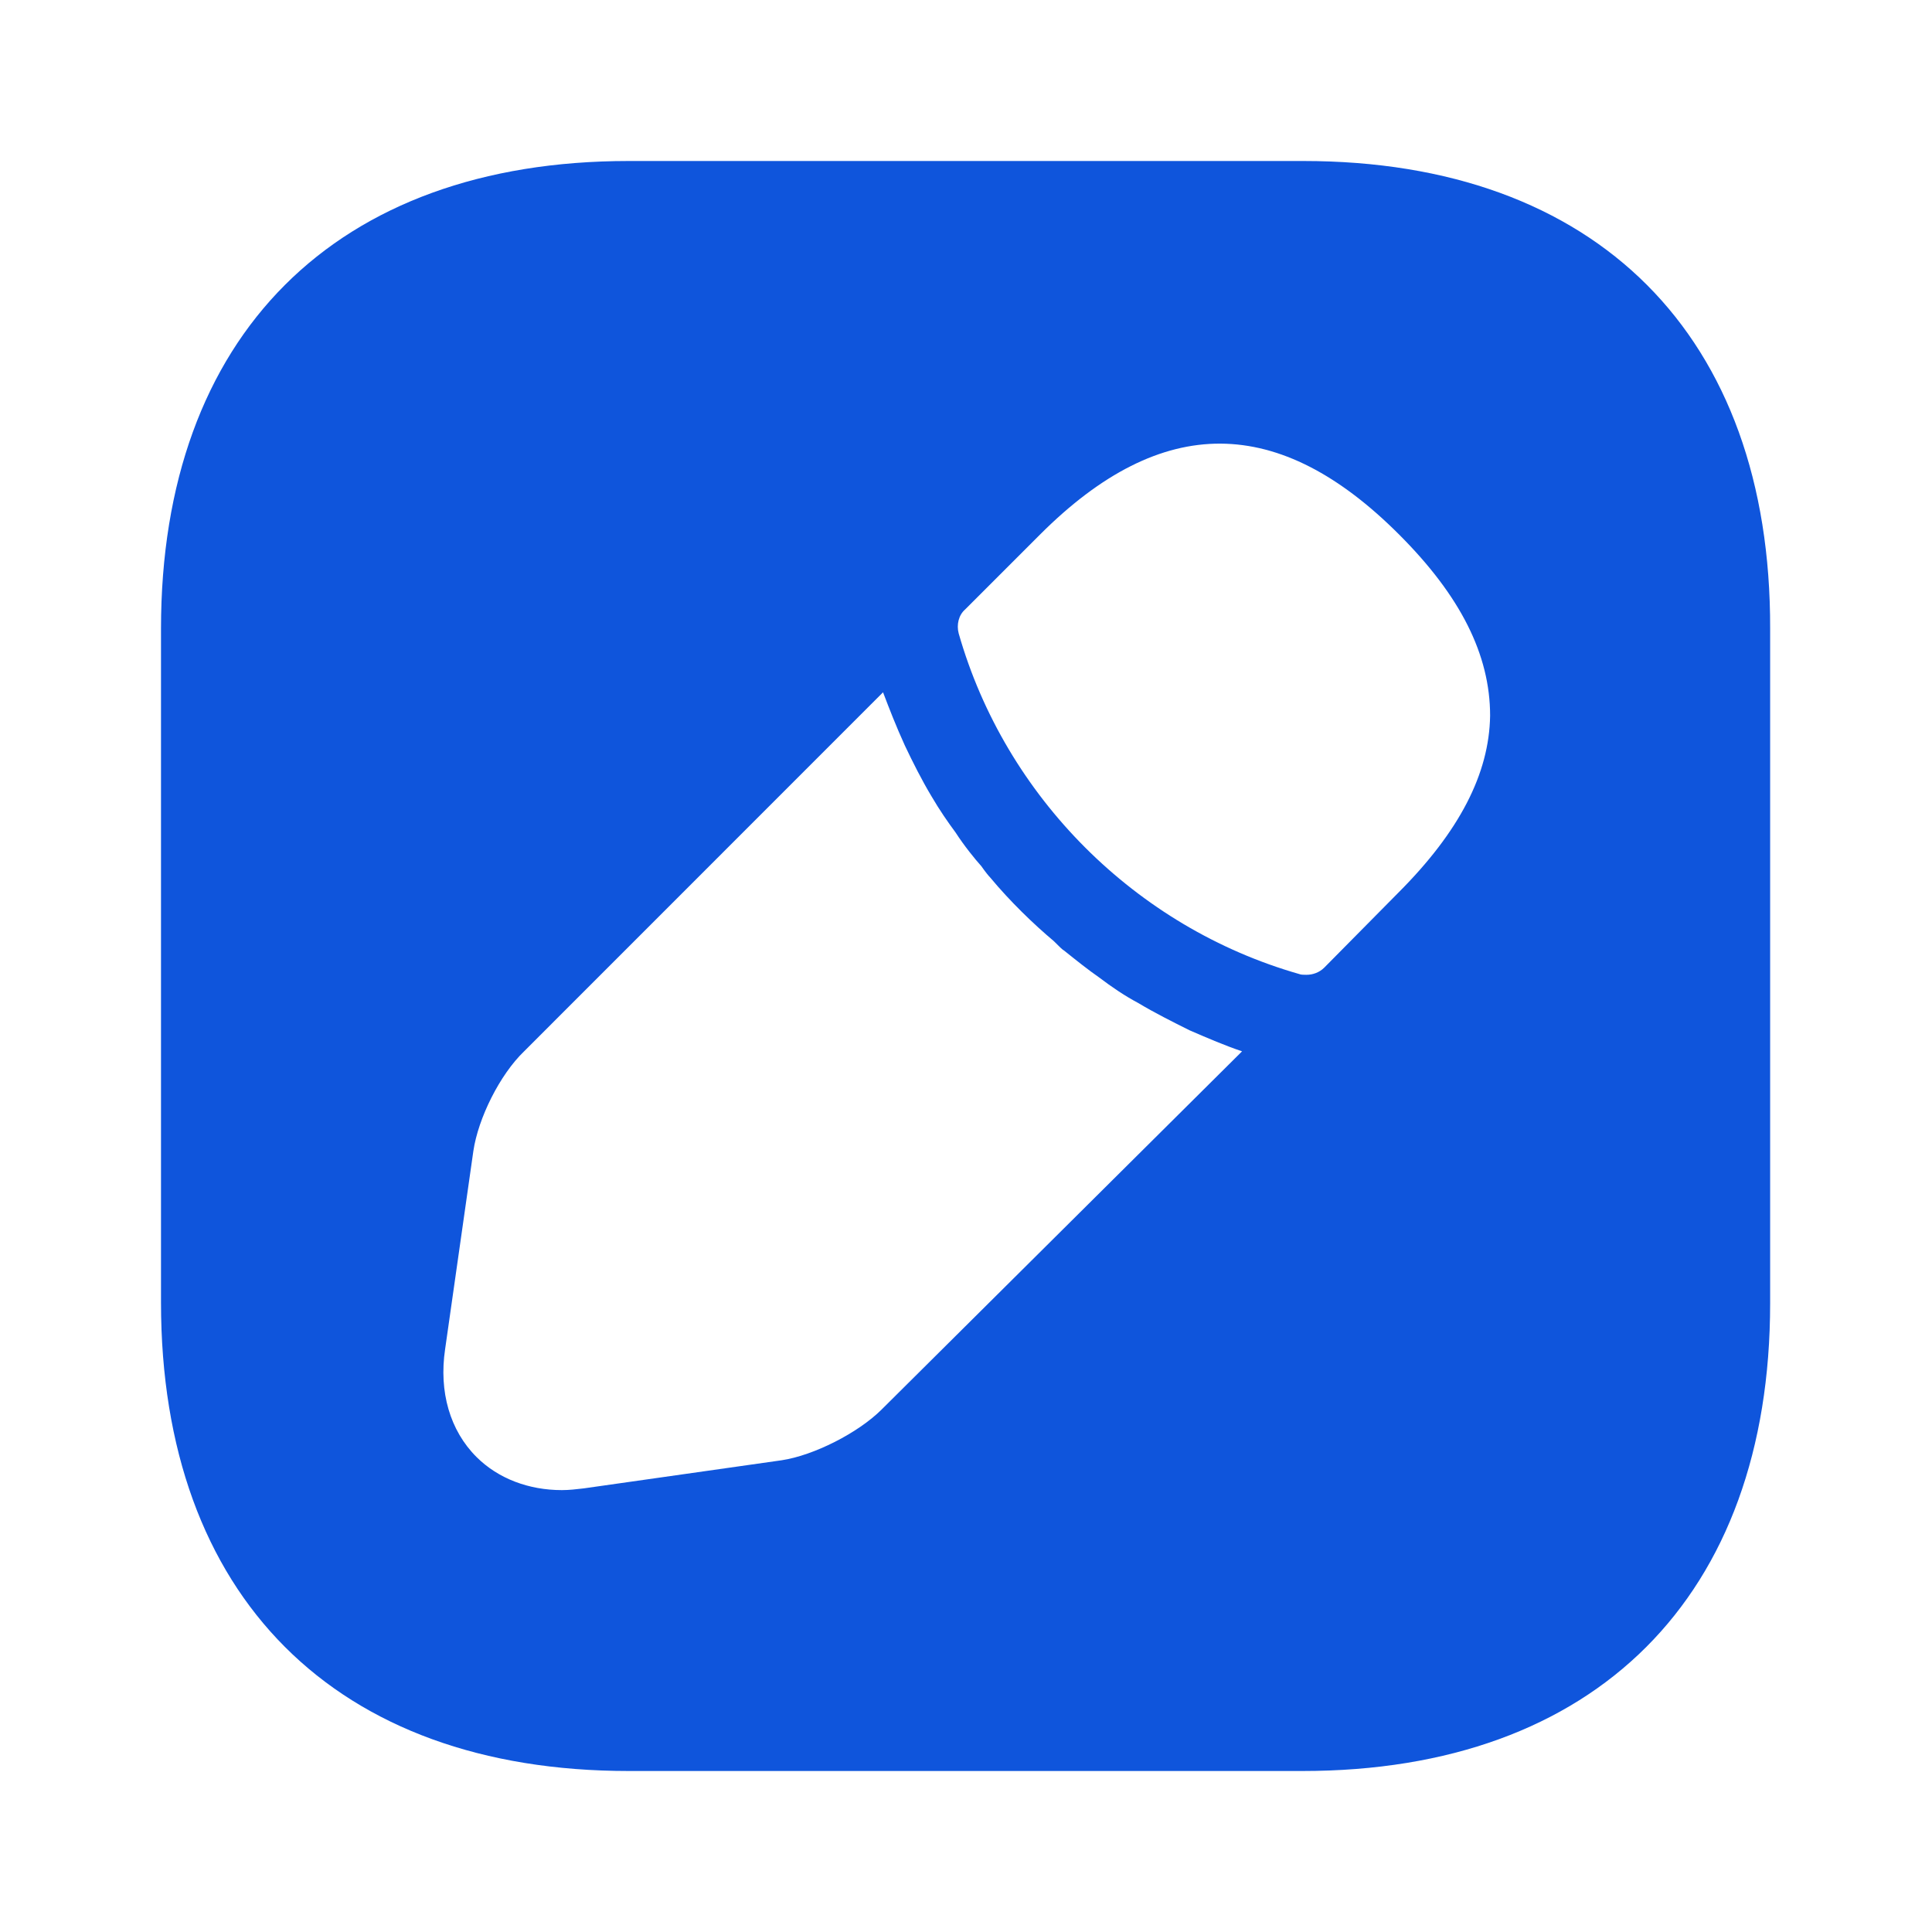
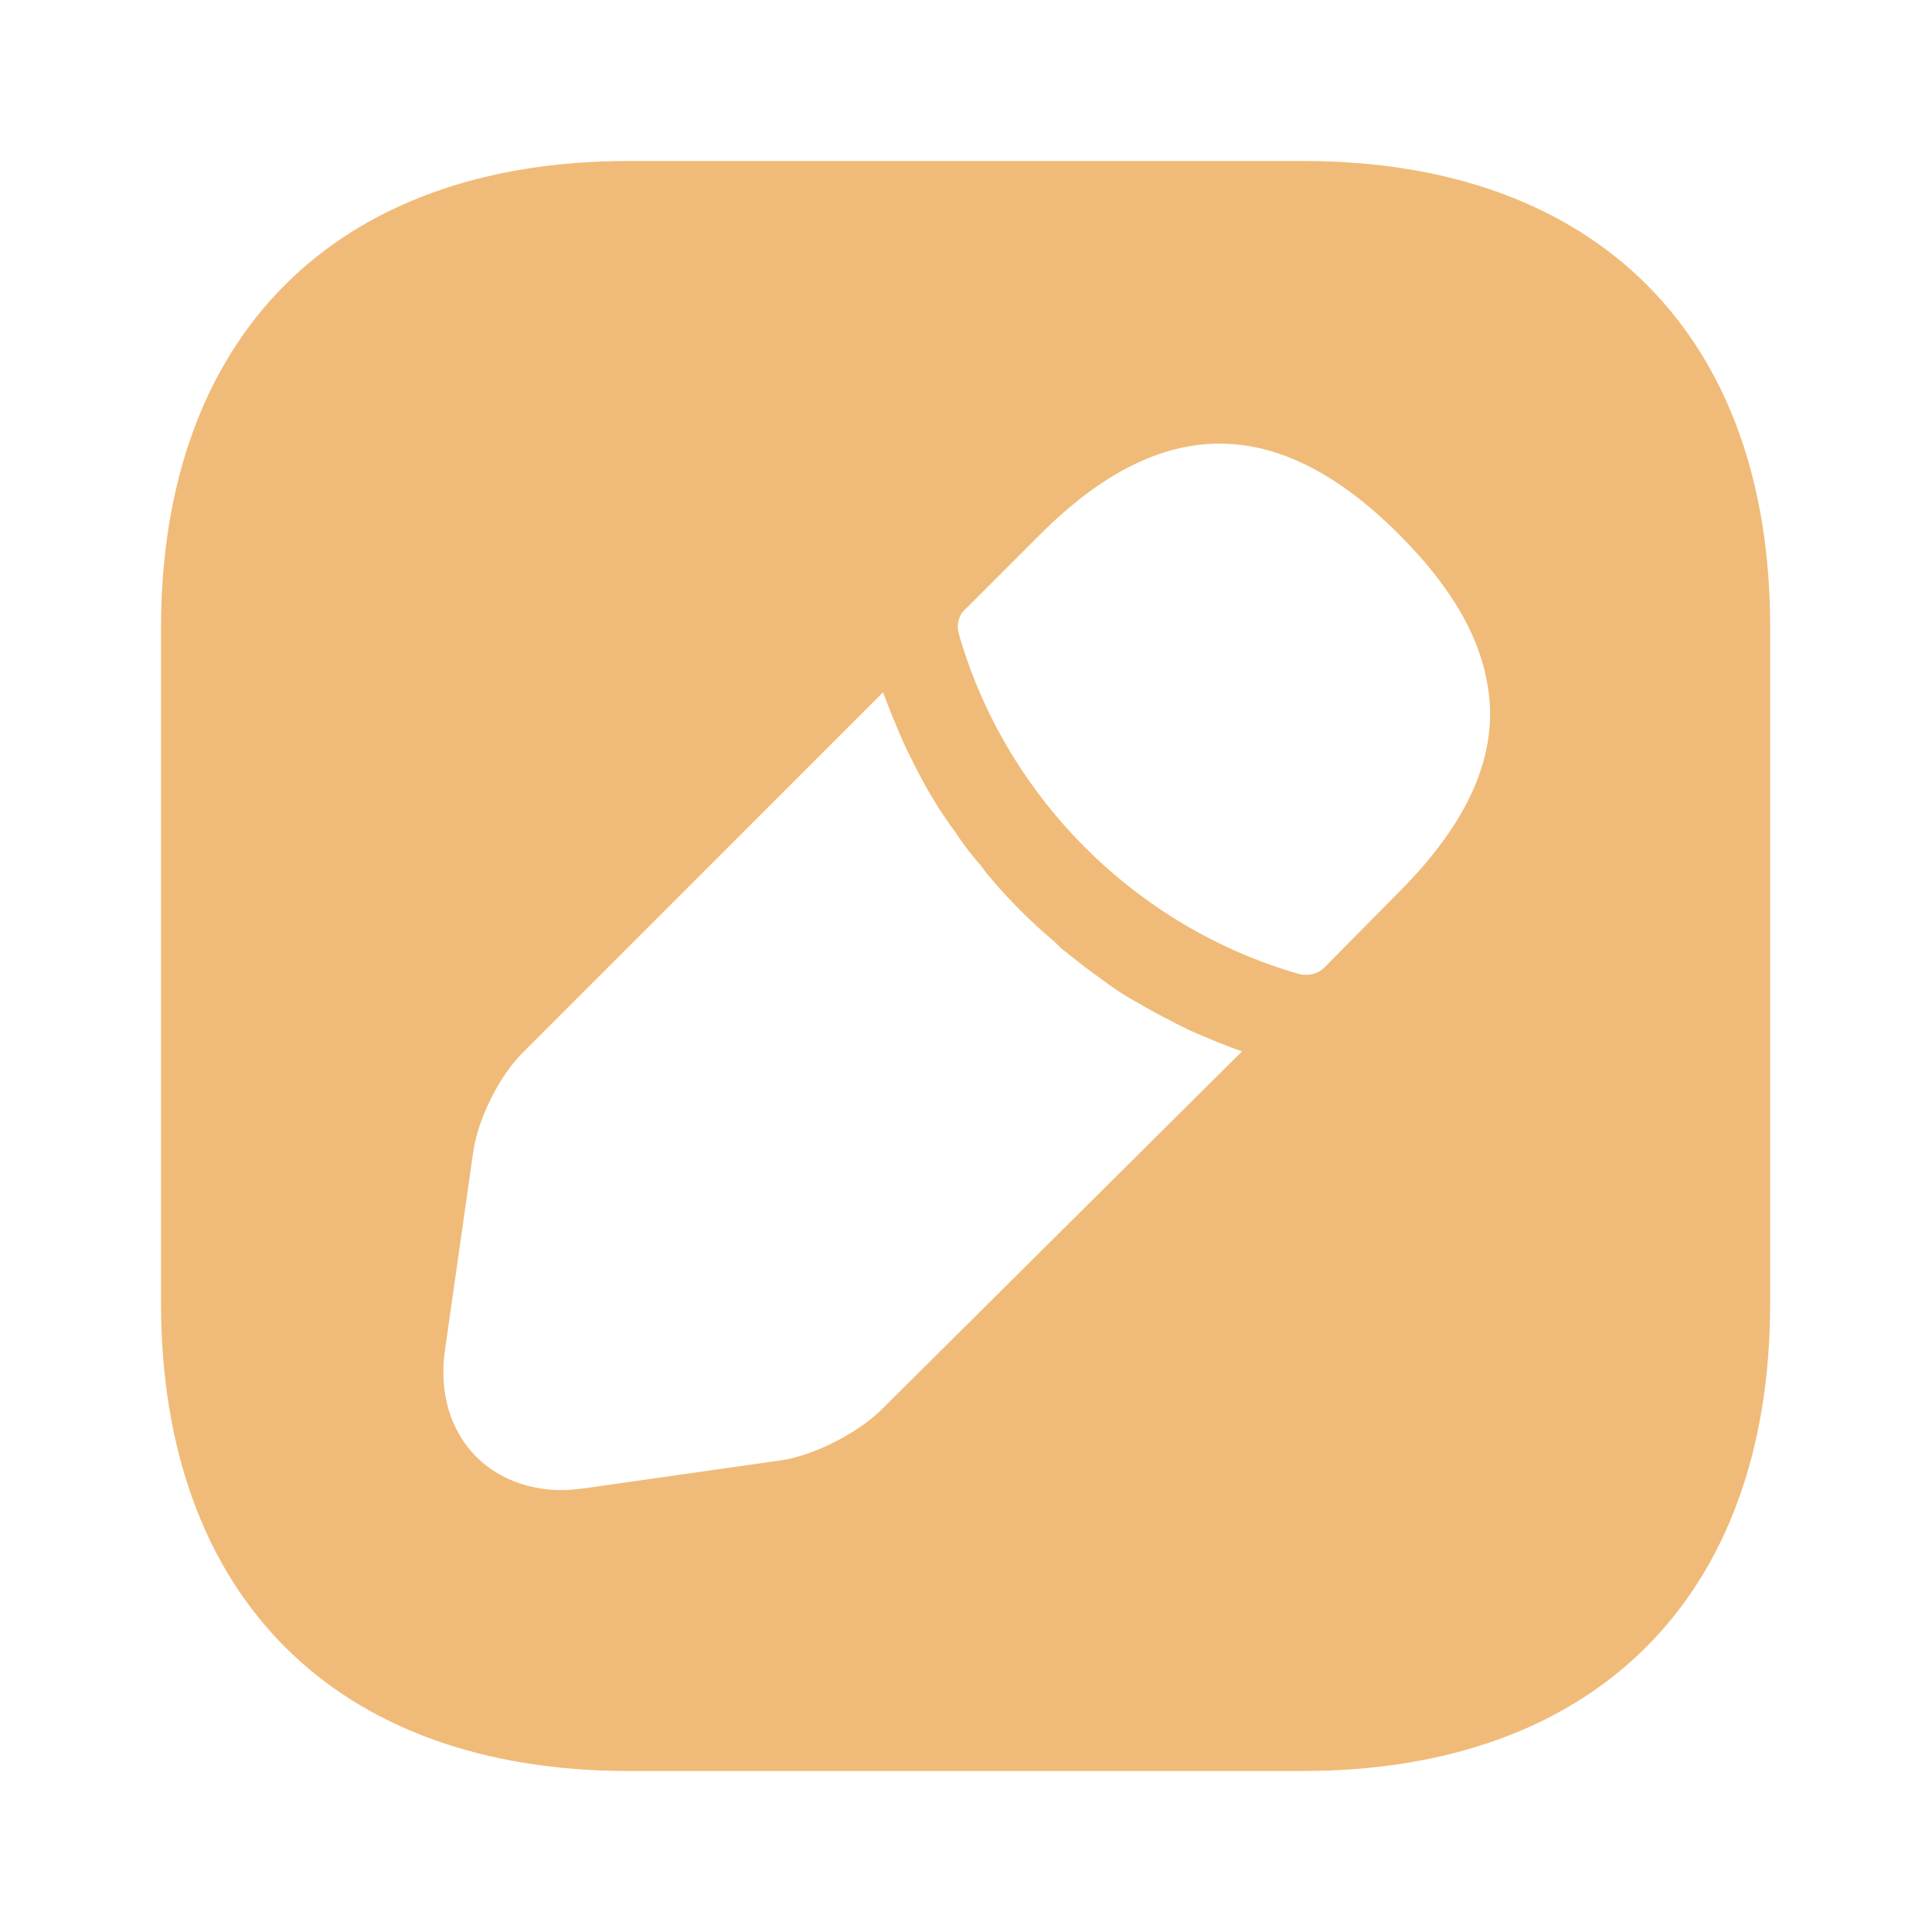
<svg xmlns="http://www.w3.org/2000/svg" width="18" height="18" viewBox="0 0 18 18" fill="none">
-   <path d="M12.143 1.5H5.857C3.127 1.5 1.5 3.127 1.5 5.857V12.135C1.5 14.873 3.127 16.5 5.857 16.5H12.135C14.865 16.5 16.492 14.873 16.492 12.143V5.857C16.5 3.127 14.873 1.5 12.143 1.5ZM8.213 13.133C7.995 13.35 7.582 13.56 7.282 13.605L5.438 13.867C5.37 13.875 5.303 13.883 5.235 13.883C4.928 13.883 4.643 13.777 4.44 13.575C4.192 13.328 4.088 12.967 4.147 12.57L4.41 10.725C4.455 10.418 4.657 10.012 4.883 9.795L8.227 6.45C8.287 6.607 8.348 6.765 8.43 6.945C8.505 7.103 8.588 7.268 8.678 7.418C8.752 7.545 8.835 7.665 8.902 7.755C8.985 7.883 9.082 8.002 9.143 8.07C9.18 8.123 9.21 8.16 9.225 8.175C9.412 8.4 9.63 8.61 9.818 8.768C9.87 8.82 9.9 8.85 9.915 8.857C10.027 8.947 10.14 9.037 10.238 9.105C10.357 9.195 10.477 9.277 10.605 9.345C10.755 9.435 10.92 9.518 11.085 9.6C11.258 9.675 11.415 9.742 11.572 9.795L8.213 13.133ZM13.027 8.318L12.338 9.015C12.293 9.06 12.232 9.082 12.172 9.082C12.15 9.082 12.12 9.082 12.105 9.075C10.582 8.64 9.367 7.425 8.932 5.902C8.91 5.82 8.932 5.73 8.992 5.678L9.69 4.98C10.83 3.84 11.918 3.862 13.035 4.98C13.605 5.55 13.883 6.098 13.883 6.668C13.875 7.207 13.598 7.747 13.027 8.318Z" fill="#0F55DC" />
+   <path d="M12.143 1.5H5.857C3.127 1.5 1.5 3.127 1.5 5.857V12.135C1.5 14.873 3.127 16.5 5.857 16.5H12.135C14.865 16.5 16.492 14.873 16.492 12.143V5.857C16.5 3.127 14.873 1.5 12.143 1.5ZM8.213 13.133C7.995 13.35 7.582 13.56 7.282 13.605L5.438 13.867C5.37 13.875 5.303 13.883 5.235 13.883C4.928 13.883 4.643 13.777 4.44 13.575C4.192 13.328 4.088 12.967 4.147 12.57L4.41 10.725C4.455 10.418 4.657 10.012 4.883 9.795L8.227 6.45C8.287 6.607 8.348 6.765 8.43 6.945C8.505 7.103 8.588 7.268 8.678 7.418C8.752 7.545 8.835 7.665 8.902 7.755C8.985 7.883 9.082 8.002 9.143 8.07C9.18 8.123 9.21 8.16 9.225 8.175C9.412 8.4 9.63 8.61 9.818 8.768C9.87 8.82 9.9 8.85 9.915 8.857C10.027 8.947 10.14 9.037 10.238 9.105C10.357 9.195 10.477 9.277 10.605 9.345C10.755 9.435 10.92 9.518 11.085 9.6C11.258 9.675 11.415 9.742 11.572 9.795L8.213 13.133ZM13.027 8.318L12.338 9.015C12.293 9.06 12.232 9.082 12.172 9.082C12.15 9.082 12.12 9.082 12.105 9.075C10.582 8.64 9.367 7.425 8.932 5.902C8.91 5.82 8.932 5.73 8.992 5.678L9.69 4.98C10.83 3.84 11.918 3.862 13.035 4.98C13.605 5.55 13.883 6.098 13.883 6.668C13.875 7.207 13.598 7.747 13.027 8.318Z" fill="#F0BB78" />
</svg>
